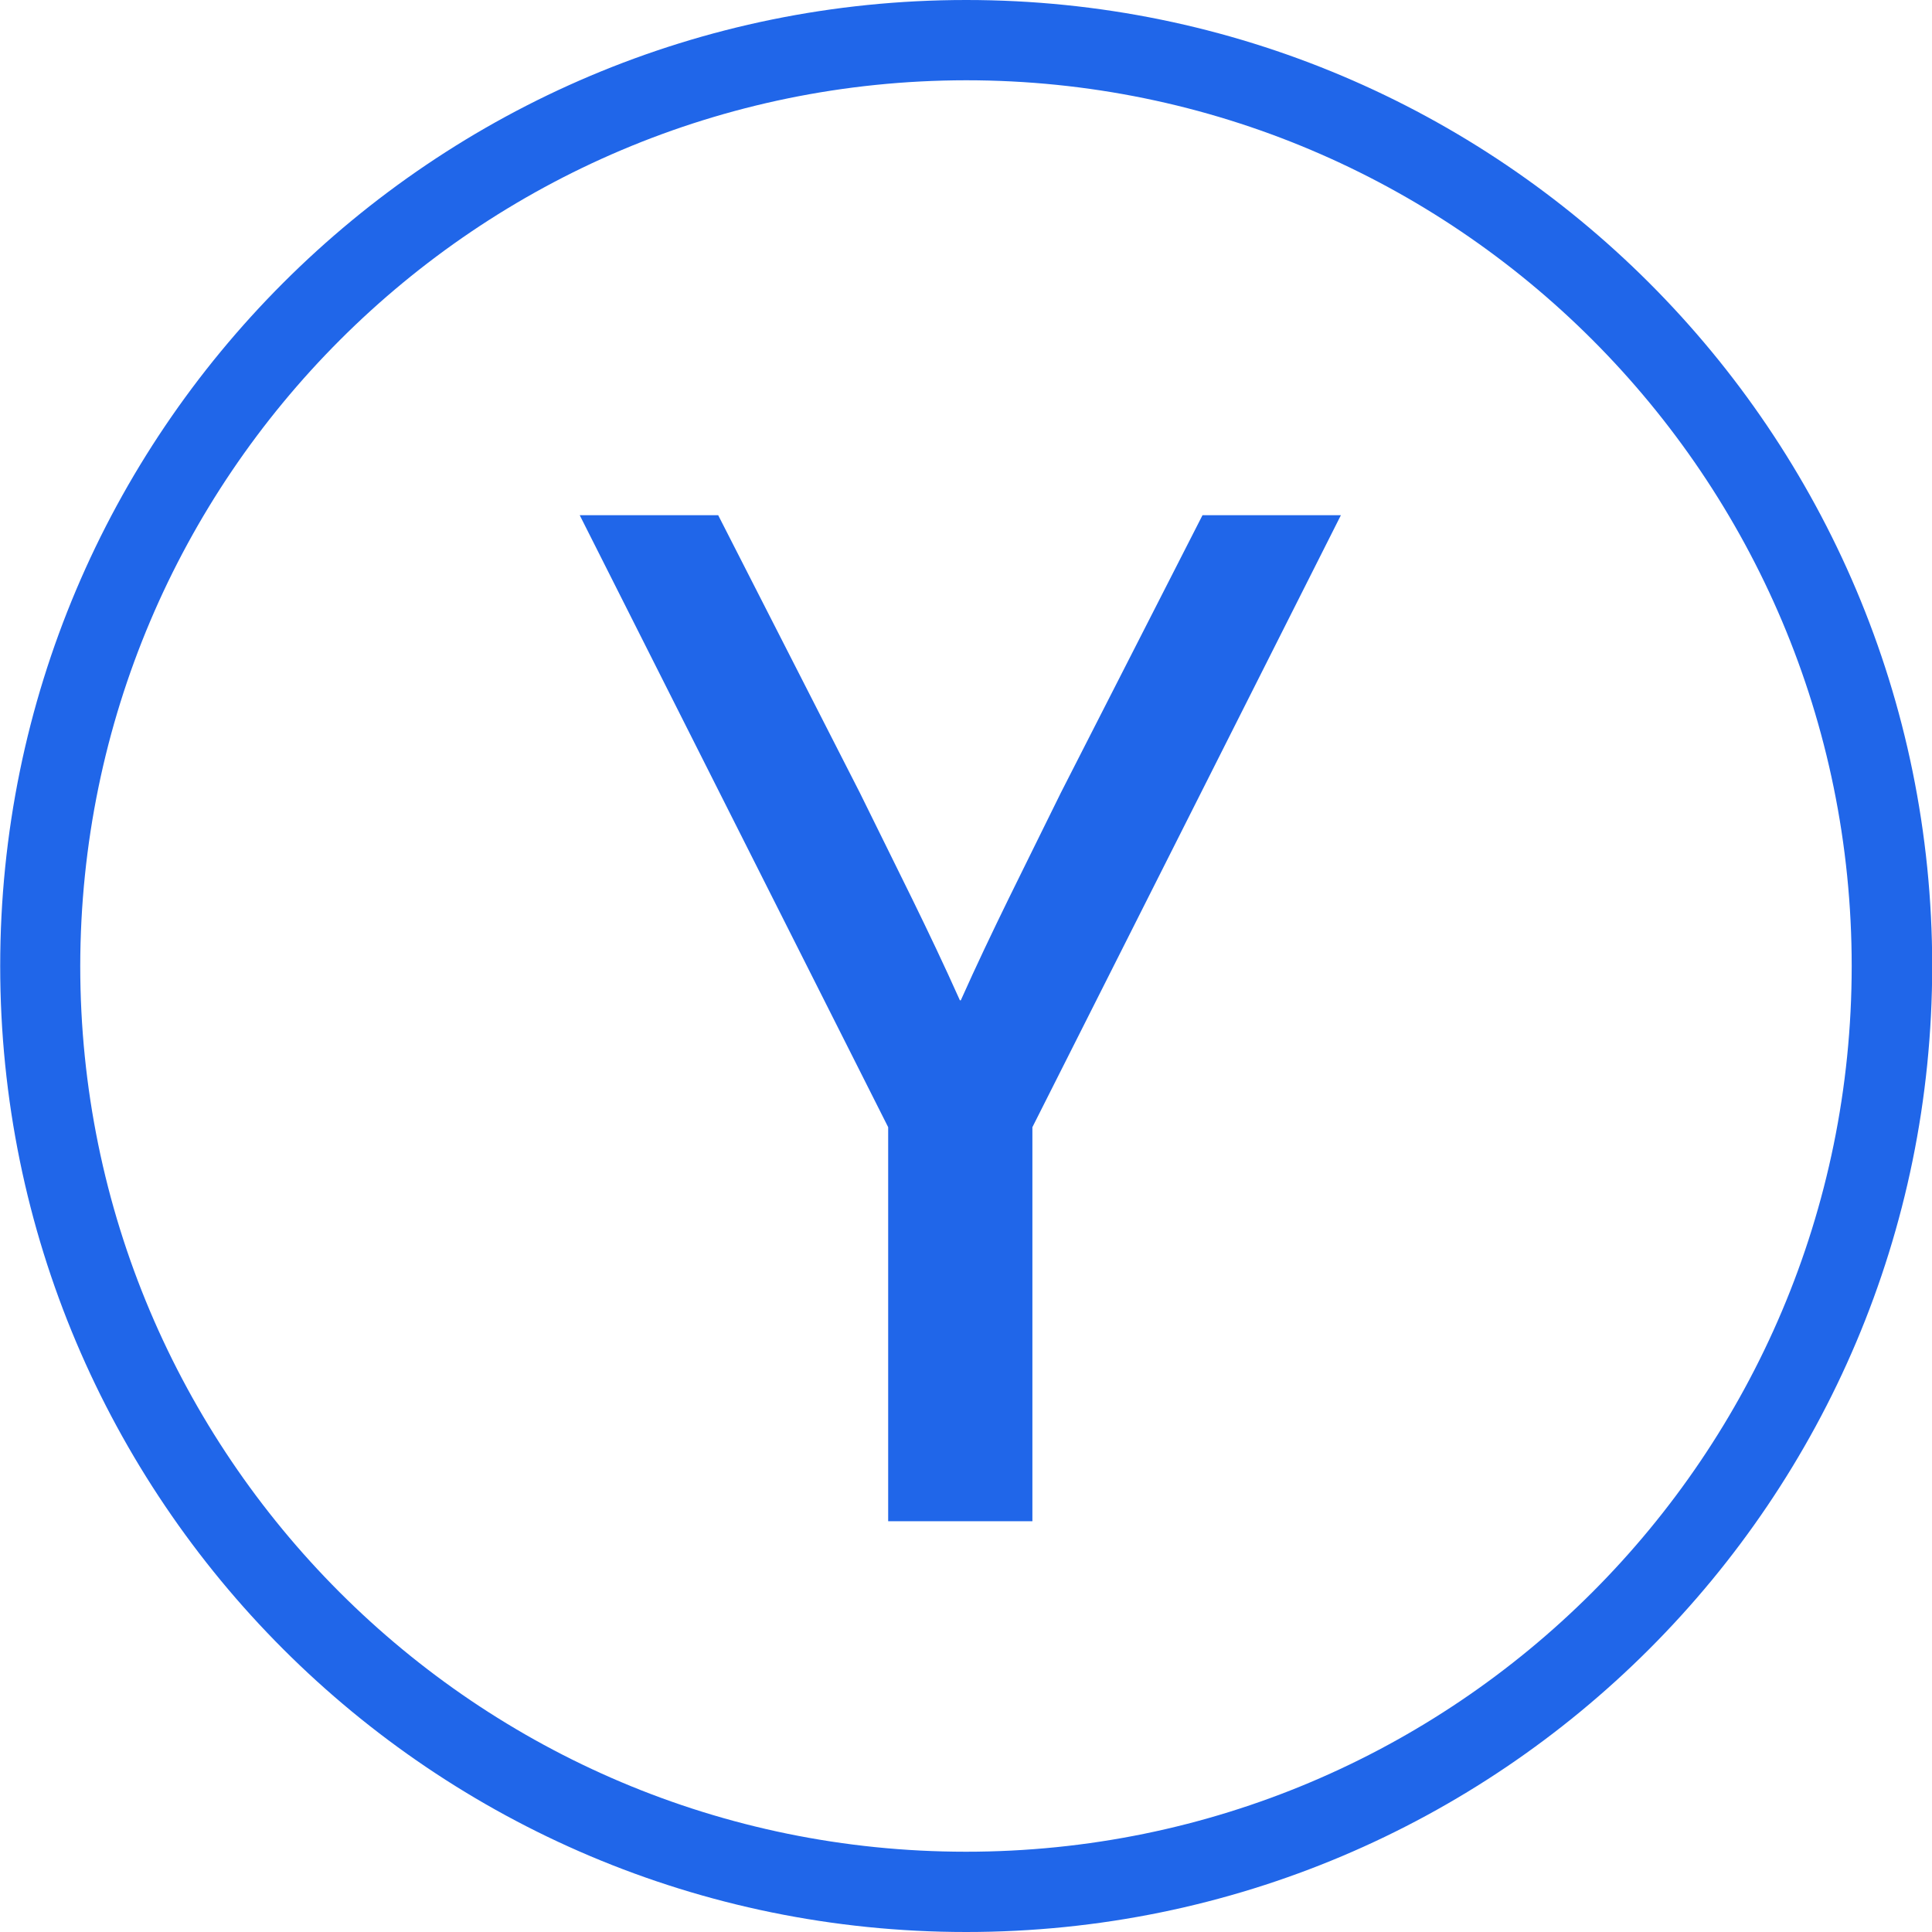
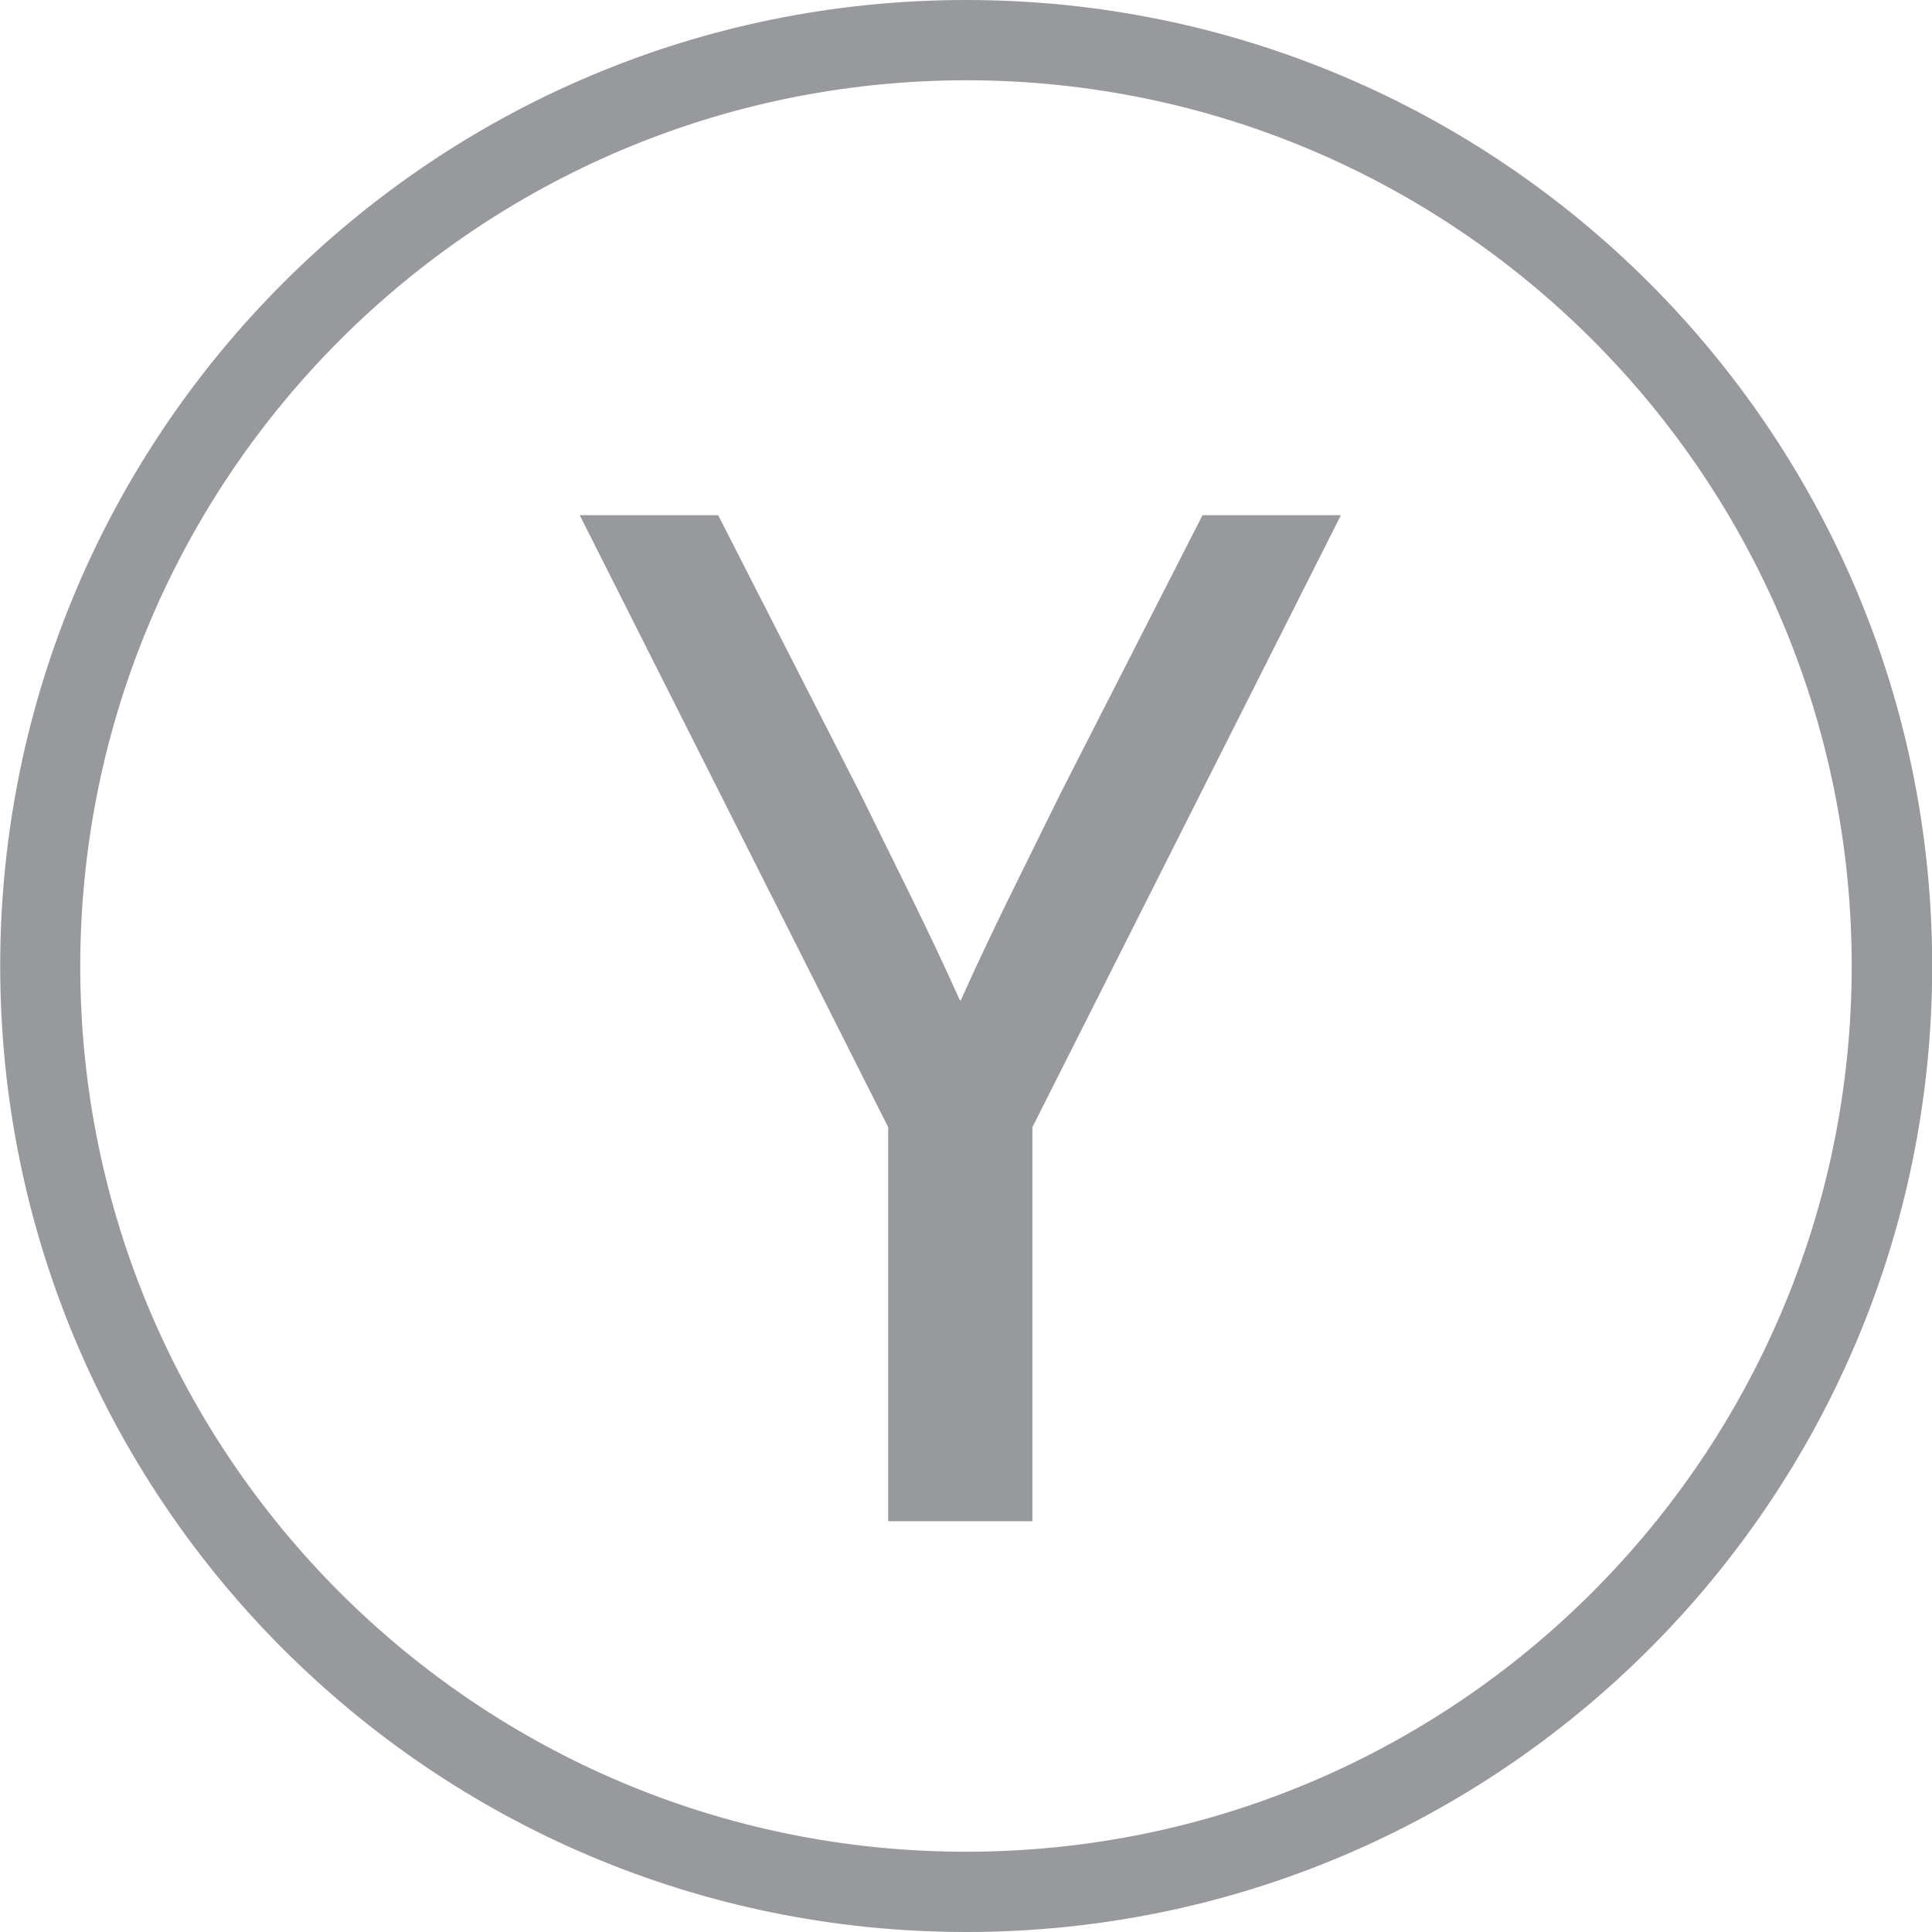
<svg xmlns="http://www.w3.org/2000/svg" width="60" height="60" viewBox="0 0 60 60">
  <g id="Group_1841" data-name="Group 1841" transform="translate(-3991 -5235)">
-     <path id="Path_6337" data-name="Path 6337" d="M672.862-142.926l-4.4,8.622c-1.159,2.364-2.133,4.265-3.106,6.443h-.029c-.973-2.178-1.947-4.079-3.106-6.443l-4.4-8.622h-4.3L663.1-123.92v12.238h4.479V-123.92l9.581-19.006Z" transform="translate(3355.483 5393.926)" fill="#2066E9" />
-     <path id="Path_6338" data-name="Path 6338" d="M456,49.994A27.507,27.507,0,1,1,428.486,77.5,27.538,27.538,0,0,1,456,49.994m0-2.493a30,30,0,1,0,30,30,30,30,0,0,0-30-30Z" transform="translate(3565.006 5187.499)" fill="#2066E9" />
+     <path id="Path_6337" data-name="Path 6337" d="M672.862-142.926l-4.4,8.622c-1.159,2.364-2.133,4.265-3.106,6.443h-.029c-.973-2.178-1.947-4.079-3.106-6.443l-4.4-8.622h-4.3L663.1-123.92v12.238h4.479V-123.92l9.581-19.006Z" transform="translate(3355.483 5393.926)" fill="#97999D" />
+     <path id="Path_6338" data-name="Path 6338" d="M456,49.994A27.507,27.507,0,1,1,428.486,77.5,27.538,27.538,0,0,1,456,49.994m0-2.493a30,30,0,1,0,30,30,30,30,0,0,0-30-30Z" transform="translate(3565.006 5187.499)" fill="#97999D" />
  </g>
</svg>
